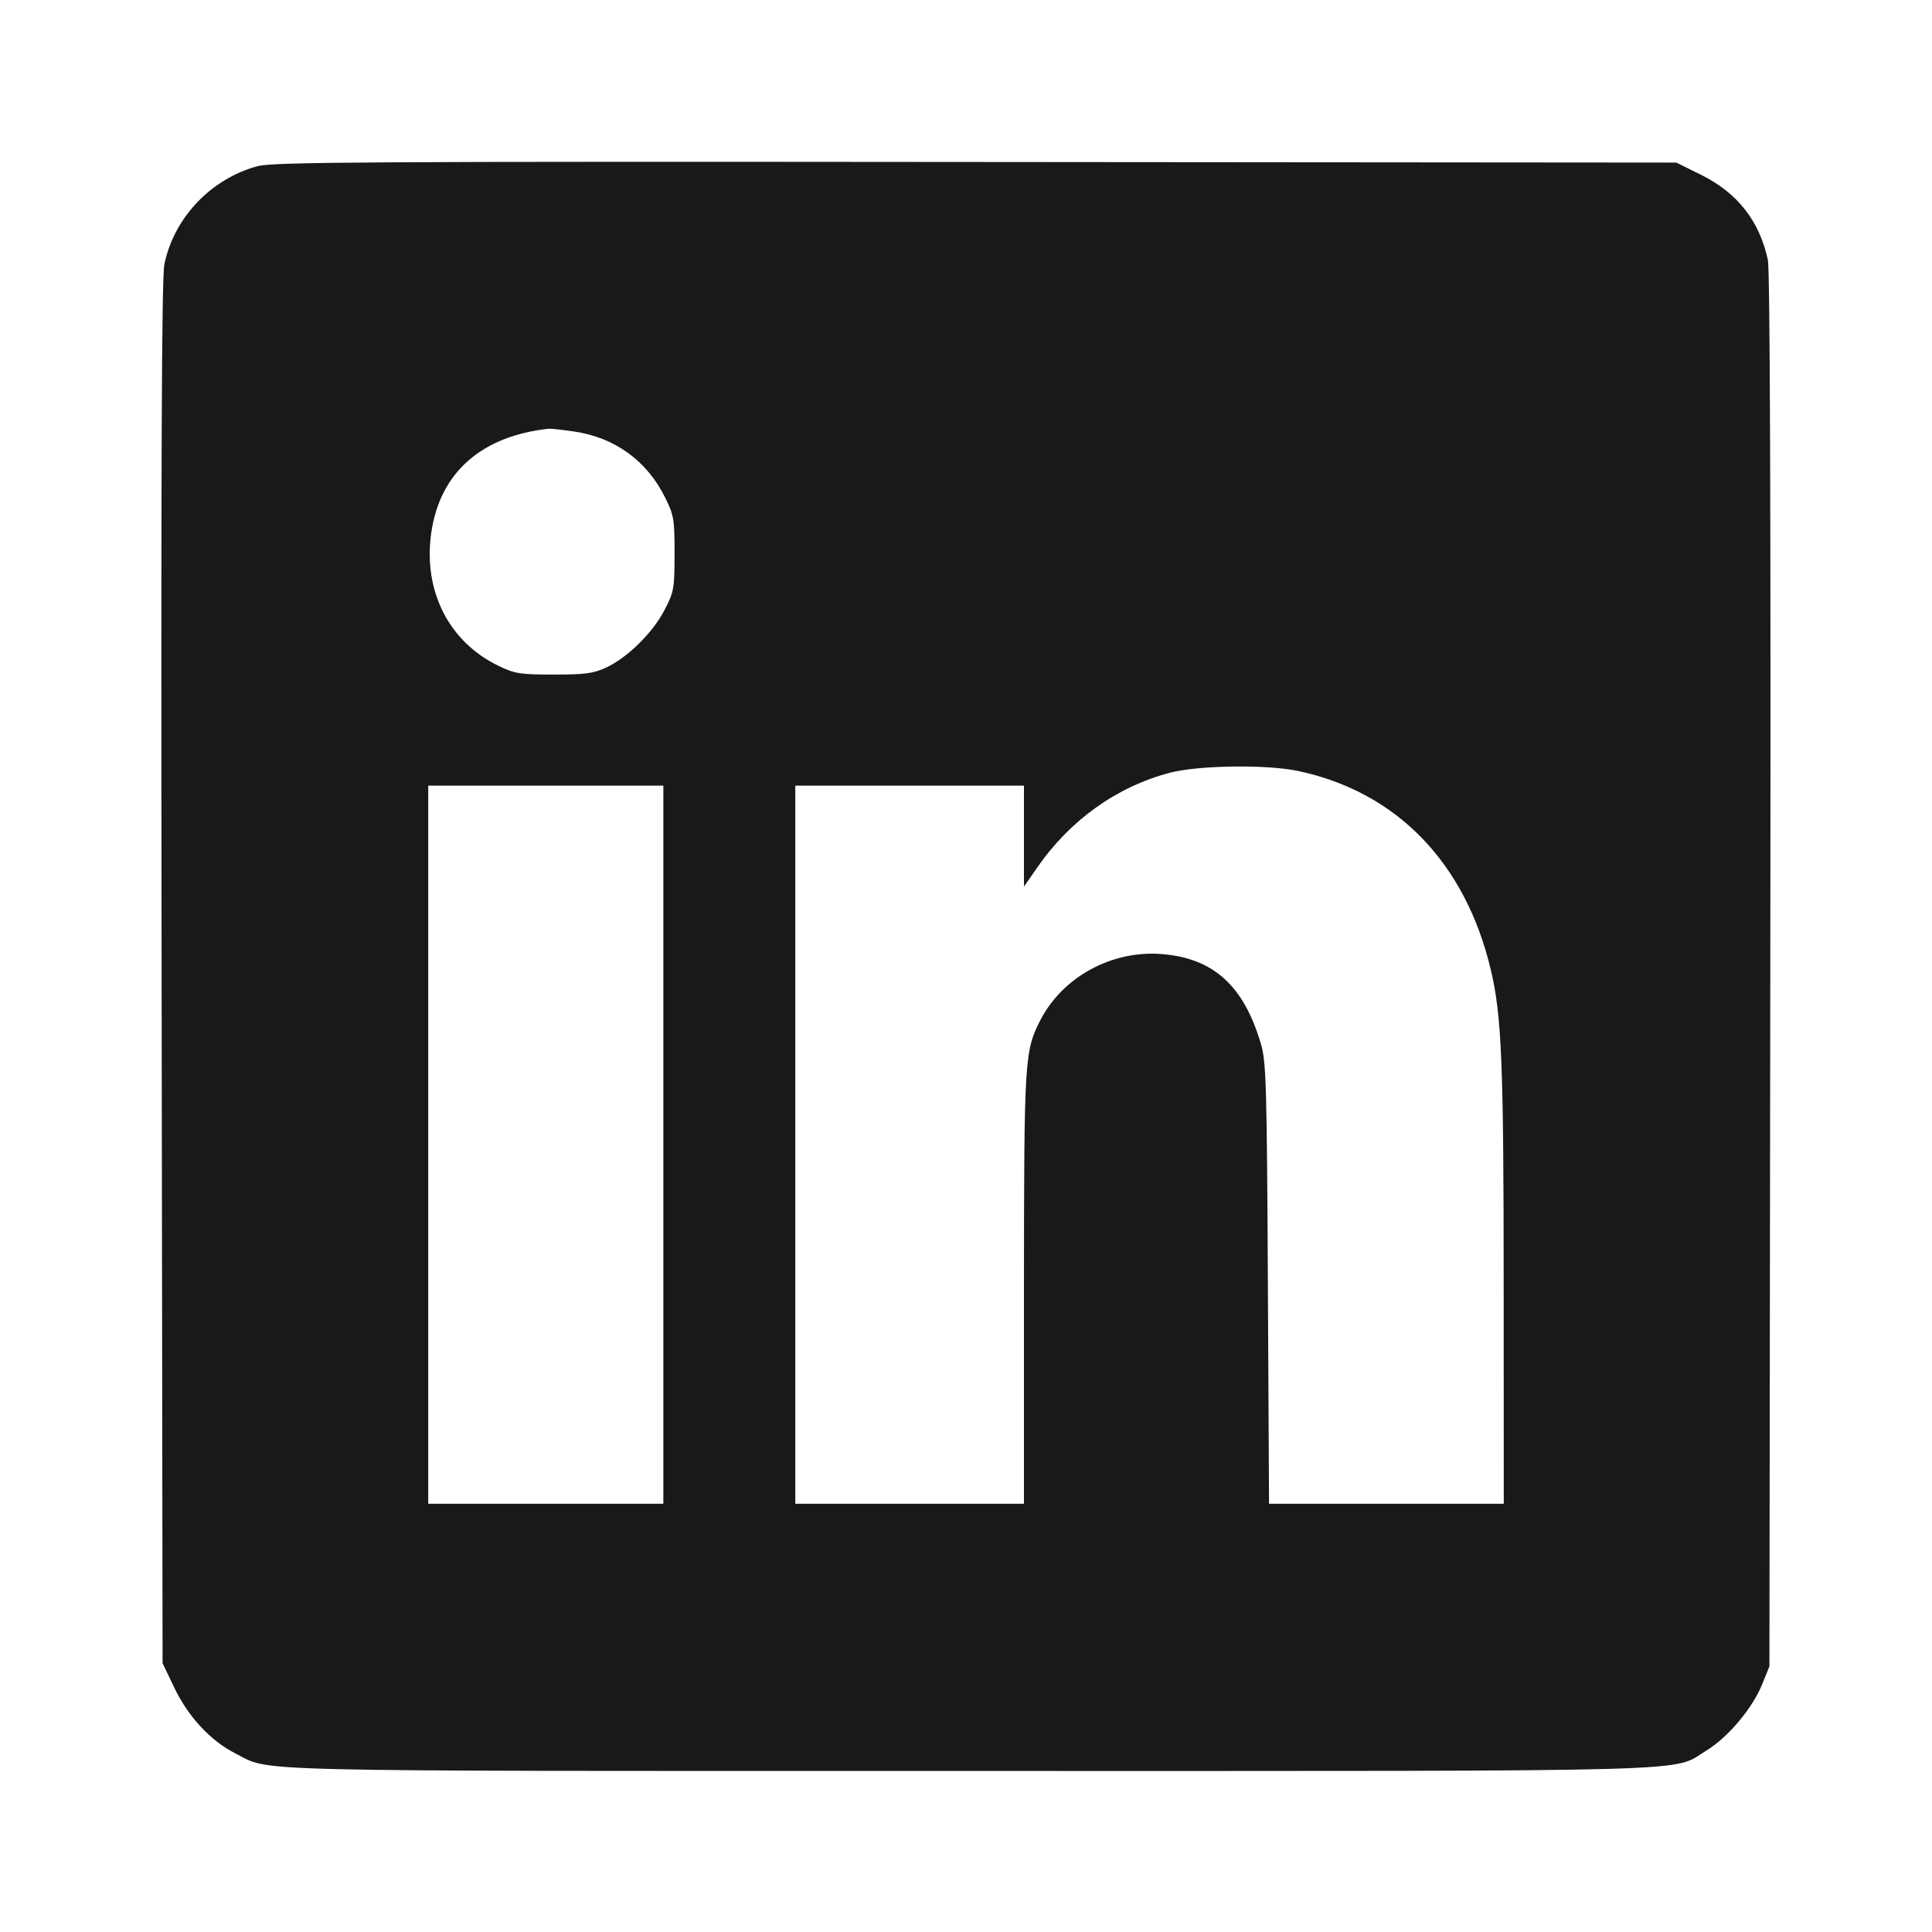
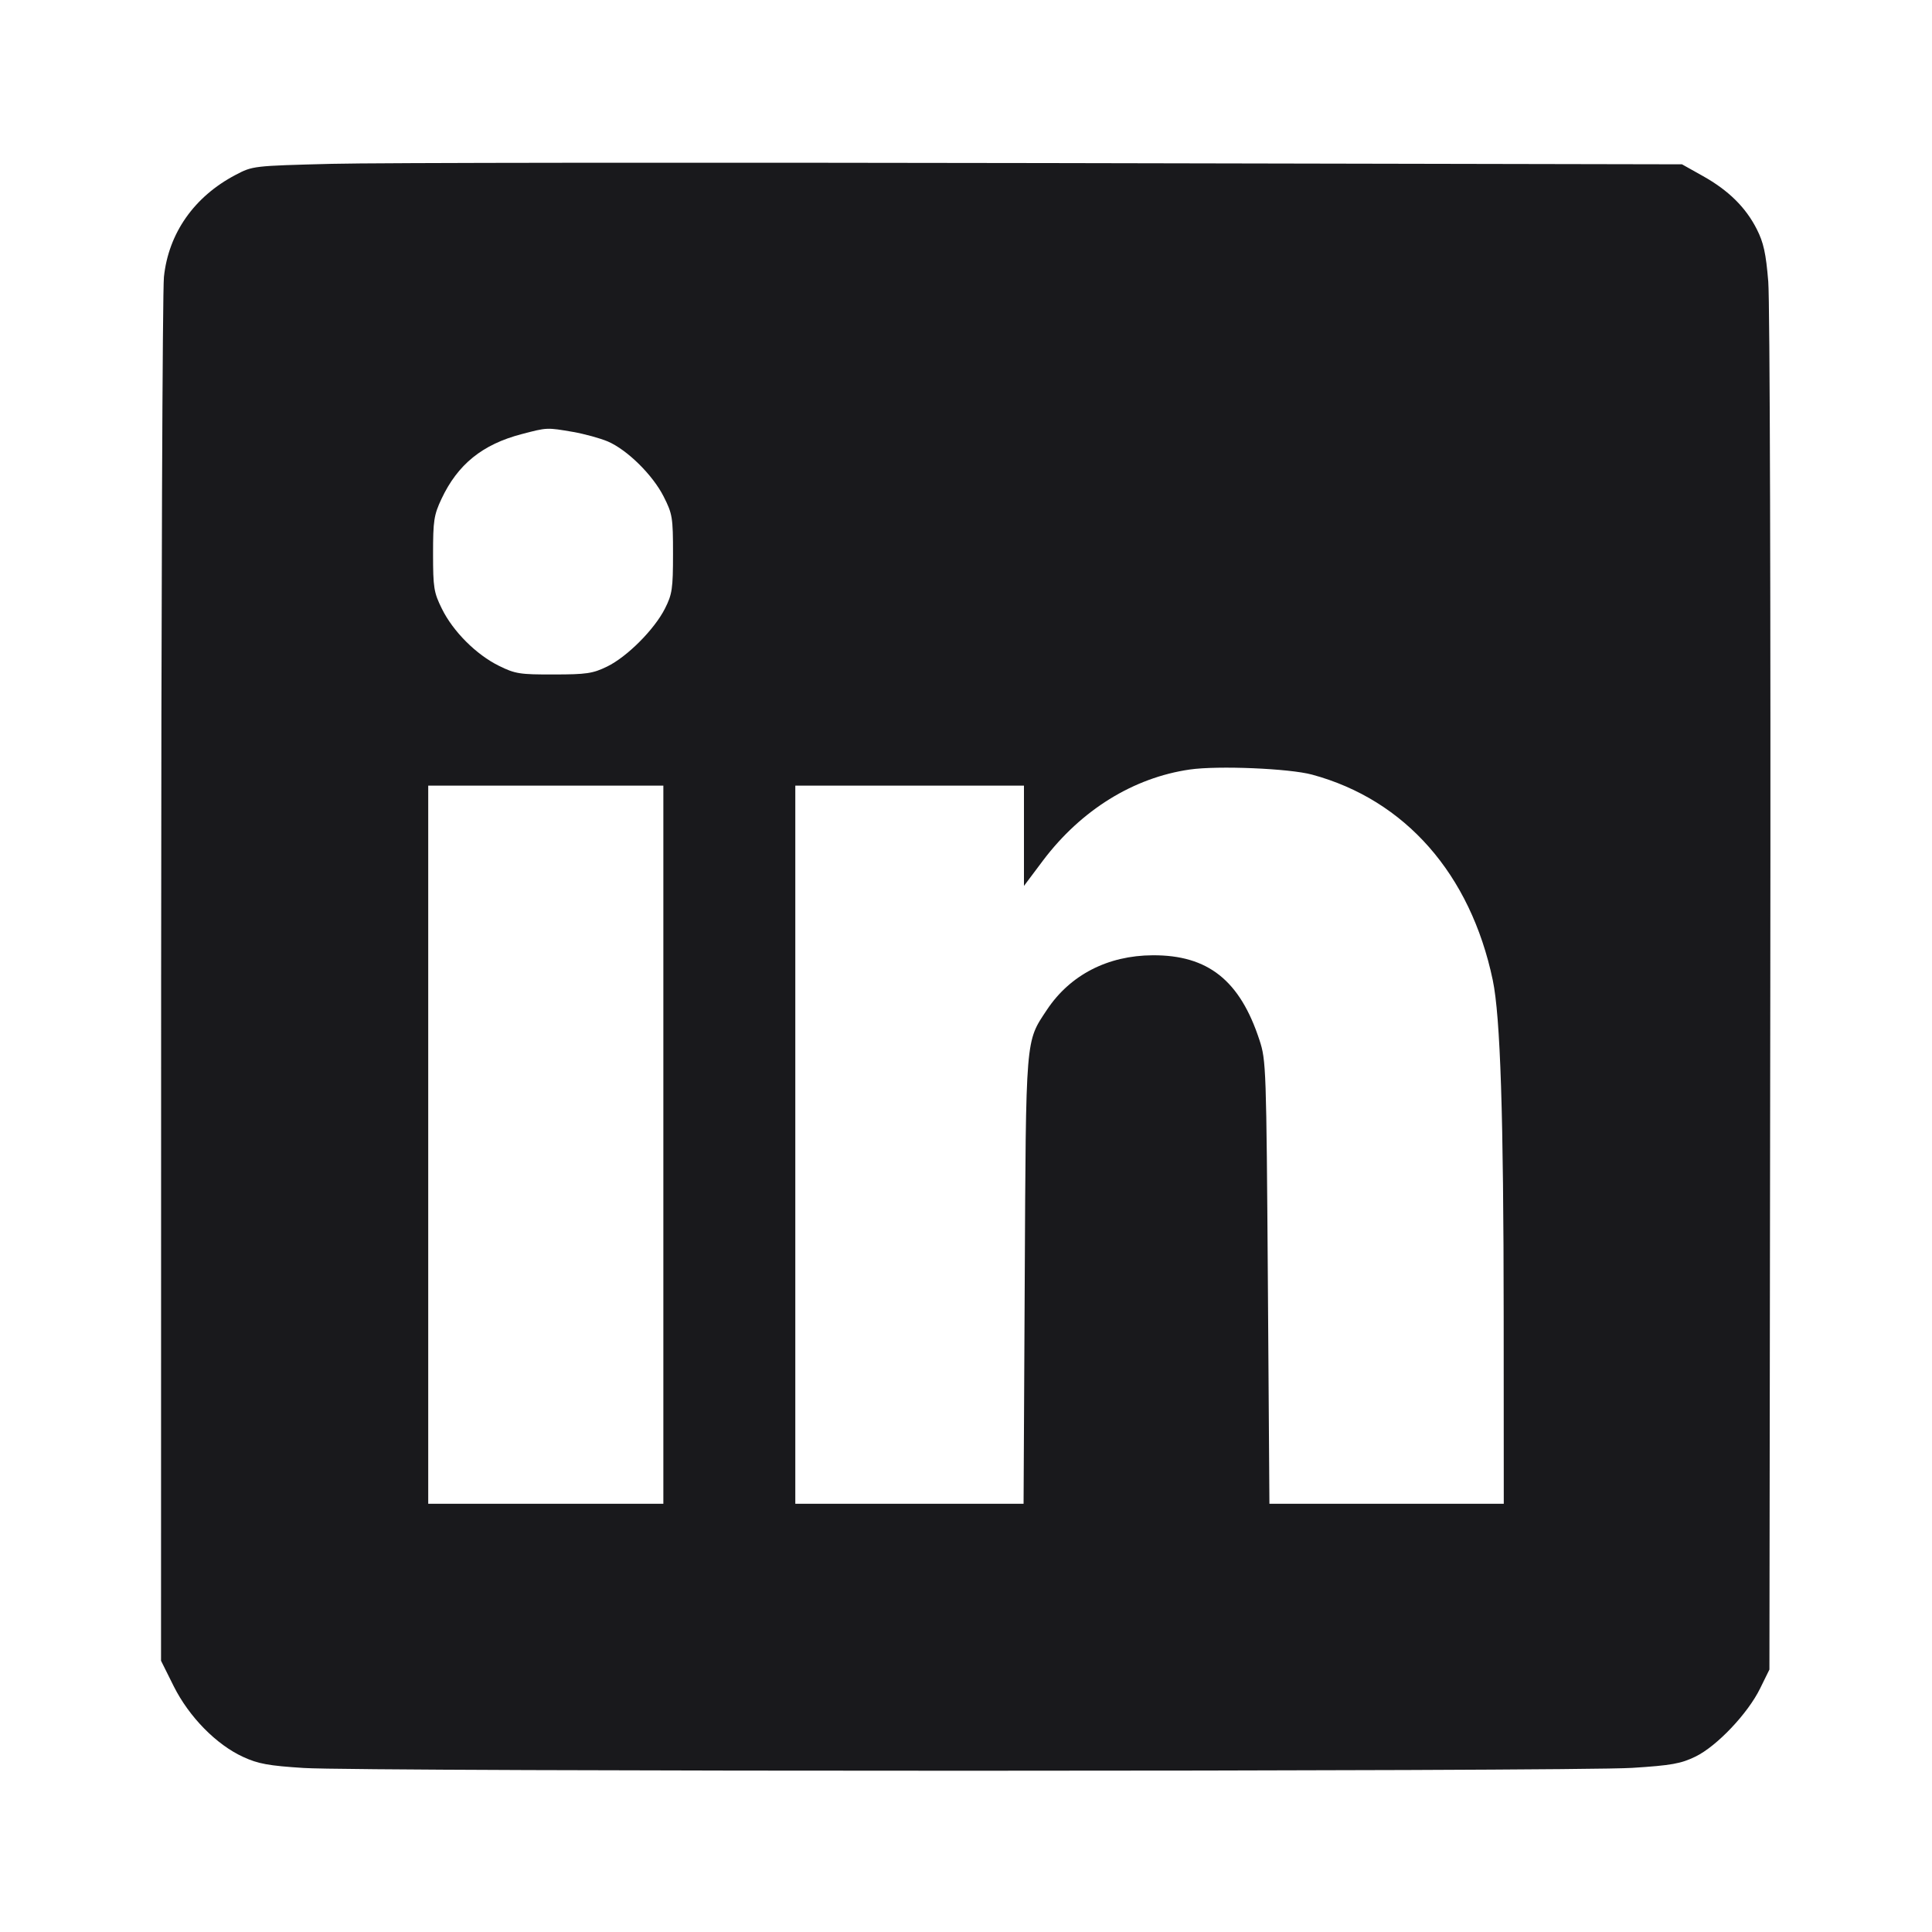
<svg xmlns="http://www.w3.org/2000/svg" width="20" height="20" viewBox="0 0 20 20" fill="none">
-   <path d="M2.667 1.720 C 2.185 1.850,1.803 2.251,1.702 2.733 C 1.673 2.870,1.666 4.737,1.673 10.067 L 1.683 17.217 1.807 17.476 C 1.949 17.772,2.181 18.022,2.436 18.151 C 2.817 18.344,2.361 18.333,10.033 18.333 C 17.832 18.333,17.291 18.348,17.667 18.120 C 17.889 17.984,18.141 17.685,18.242 17.435 L 18.317 17.250 18.326 10.050 C 18.332 5.319,18.323 2.796,18.301 2.692 C 18.215 2.288,17.986 1.996,17.608 1.809 L 17.353 1.683 10.102 1.677 C 3.796 1.671,2.826 1.677,2.667 1.720 M5.943 4.467 C 6.364 4.528,6.699 4.771,6.886 5.152 C 6.977 5.336,6.983 5.377,6.983 5.733 C 6.982 6.097,6.977 6.127,6.878 6.317 C 6.755 6.553,6.495 6.808,6.274 6.911 C 6.141 6.972,6.057 6.983,5.733 6.983 C 5.388 6.983,5.332 6.975,5.167 6.896 C 4.648 6.648,4.379 6.120,4.464 5.518 C 4.552 4.894,4.984 4.512,5.683 4.438 C 5.702 4.436,5.818 4.449,5.943 4.467 M13.438 7.981 C 14.460 8.198,15.170 8.931,15.433 10.040 C 15.546 10.517,15.566 11.014,15.566 13.325 L 15.567 15.567 14.352 15.567 L 13.137 15.567 13.125 13.292 C 13.115 11.255,13.107 10.996,13.056 10.817 C 12.879 10.205,12.562 9.917,12.021 9.876 C 11.504 9.837,10.997 10.116,10.768 10.564 C 10.606 10.881,10.601 10.968,10.600 13.342 L 10.600 15.567 9.417 15.567 L 8.233 15.567 8.233 11.850 L 8.233 8.133 9.417 8.133 L 10.600 8.133 10.600 8.656 L 10.600 9.178 10.737 8.981 C 11.077 8.489,11.561 8.144,12.112 7.999 C 12.409 7.922,13.111 7.912,13.438 7.981 M6.867 11.850 L 6.867 15.567 5.650 15.567 L 4.433 15.567 4.433 11.850 L 4.433 8.133 5.650 8.133 L 6.867 8.133 6.867 11.850 " fill="#19191C" stroke="none" fill-rule="evenodd" />
+   <path d="M3.433 1.696 C 2.618 1.717,2.616 1.717,2.436 1.812 C 2.010 2.036,1.744 2.415,1.697 2.867 C 1.682 3.004,1.669 6.284,1.668 10.154 L 1.667 17.192 1.799 17.457 C 1.958 17.774,2.240 18.061,2.518 18.188 C 2.672 18.259,2.782 18.279,3.144 18.302 C 3.744 18.341,16.295 18.340,16.896 18.301 C 17.306 18.275,17.401 18.257,17.552 18.184 C 17.773 18.076,18.094 17.738,18.221 17.478 L 18.317 17.283 18.326 10.283 C 18.331 6.261,18.322 3.127,18.305 2.915 C 18.281 2.622,18.256 2.510,18.186 2.372 C 18.071 2.146,17.893 1.970,17.626 1.821 L 17.412 1.701 10.831 1.688 C 7.211 1.681,3.882 1.684,3.433 1.696 M5.931 4.471 C 6.051 4.492,6.214 4.537,6.292 4.570 C 6.494 4.657,6.757 4.917,6.870 5.140 C 6.961 5.320,6.967 5.356,6.967 5.733 C 6.967 6.096,6.958 6.152,6.884 6.299 C 6.774 6.517,6.490 6.801,6.283 6.901 C 6.137 6.972,6.069 6.982,5.733 6.982 C 5.383 6.983,5.334 6.976,5.166 6.893 C 4.930 6.777,4.690 6.537,4.574 6.301 C 4.491 6.133,4.483 6.083,4.483 5.733 C 4.483 5.390,4.492 5.331,4.570 5.165 C 4.738 4.807,4.994 4.600,5.400 4.494 C 5.666 4.424,5.661 4.425,5.931 4.471 M13.583 8.019 C 14.547 8.280,15.222 9.048,15.453 10.146 C 15.532 10.524,15.565 11.546,15.566 13.625 L 15.567 15.567 14.354 15.567 L 13.141 15.567 13.125 13.275 C 13.109 11.052,13.107 10.977,13.038 10.767 C 12.836 10.149,12.505 9.886,11.933 9.889 C 11.468 9.891,11.078 10.092,10.838 10.453 C 10.614 10.791,10.621 10.708,10.608 13.258 L 10.596 15.567 9.415 15.567 L 8.233 15.567 8.233 11.850 L 8.233 8.133 9.417 8.133 L 10.600 8.133 10.600 8.652 L 10.600 9.171 10.798 8.907 C 11.192 8.385,11.733 8.050,12.317 7.966 C 12.608 7.924,13.348 7.955,13.583 8.019 M6.867 11.850 L 6.867 15.567 5.650 15.567 L 4.433 15.567 4.433 11.850 L 4.433 8.133 5.650 8.133 L 6.867 8.133 6.867 11.850 " fill="#19191C" stroke="none" fill-rule="evenodd" />
</svg>
